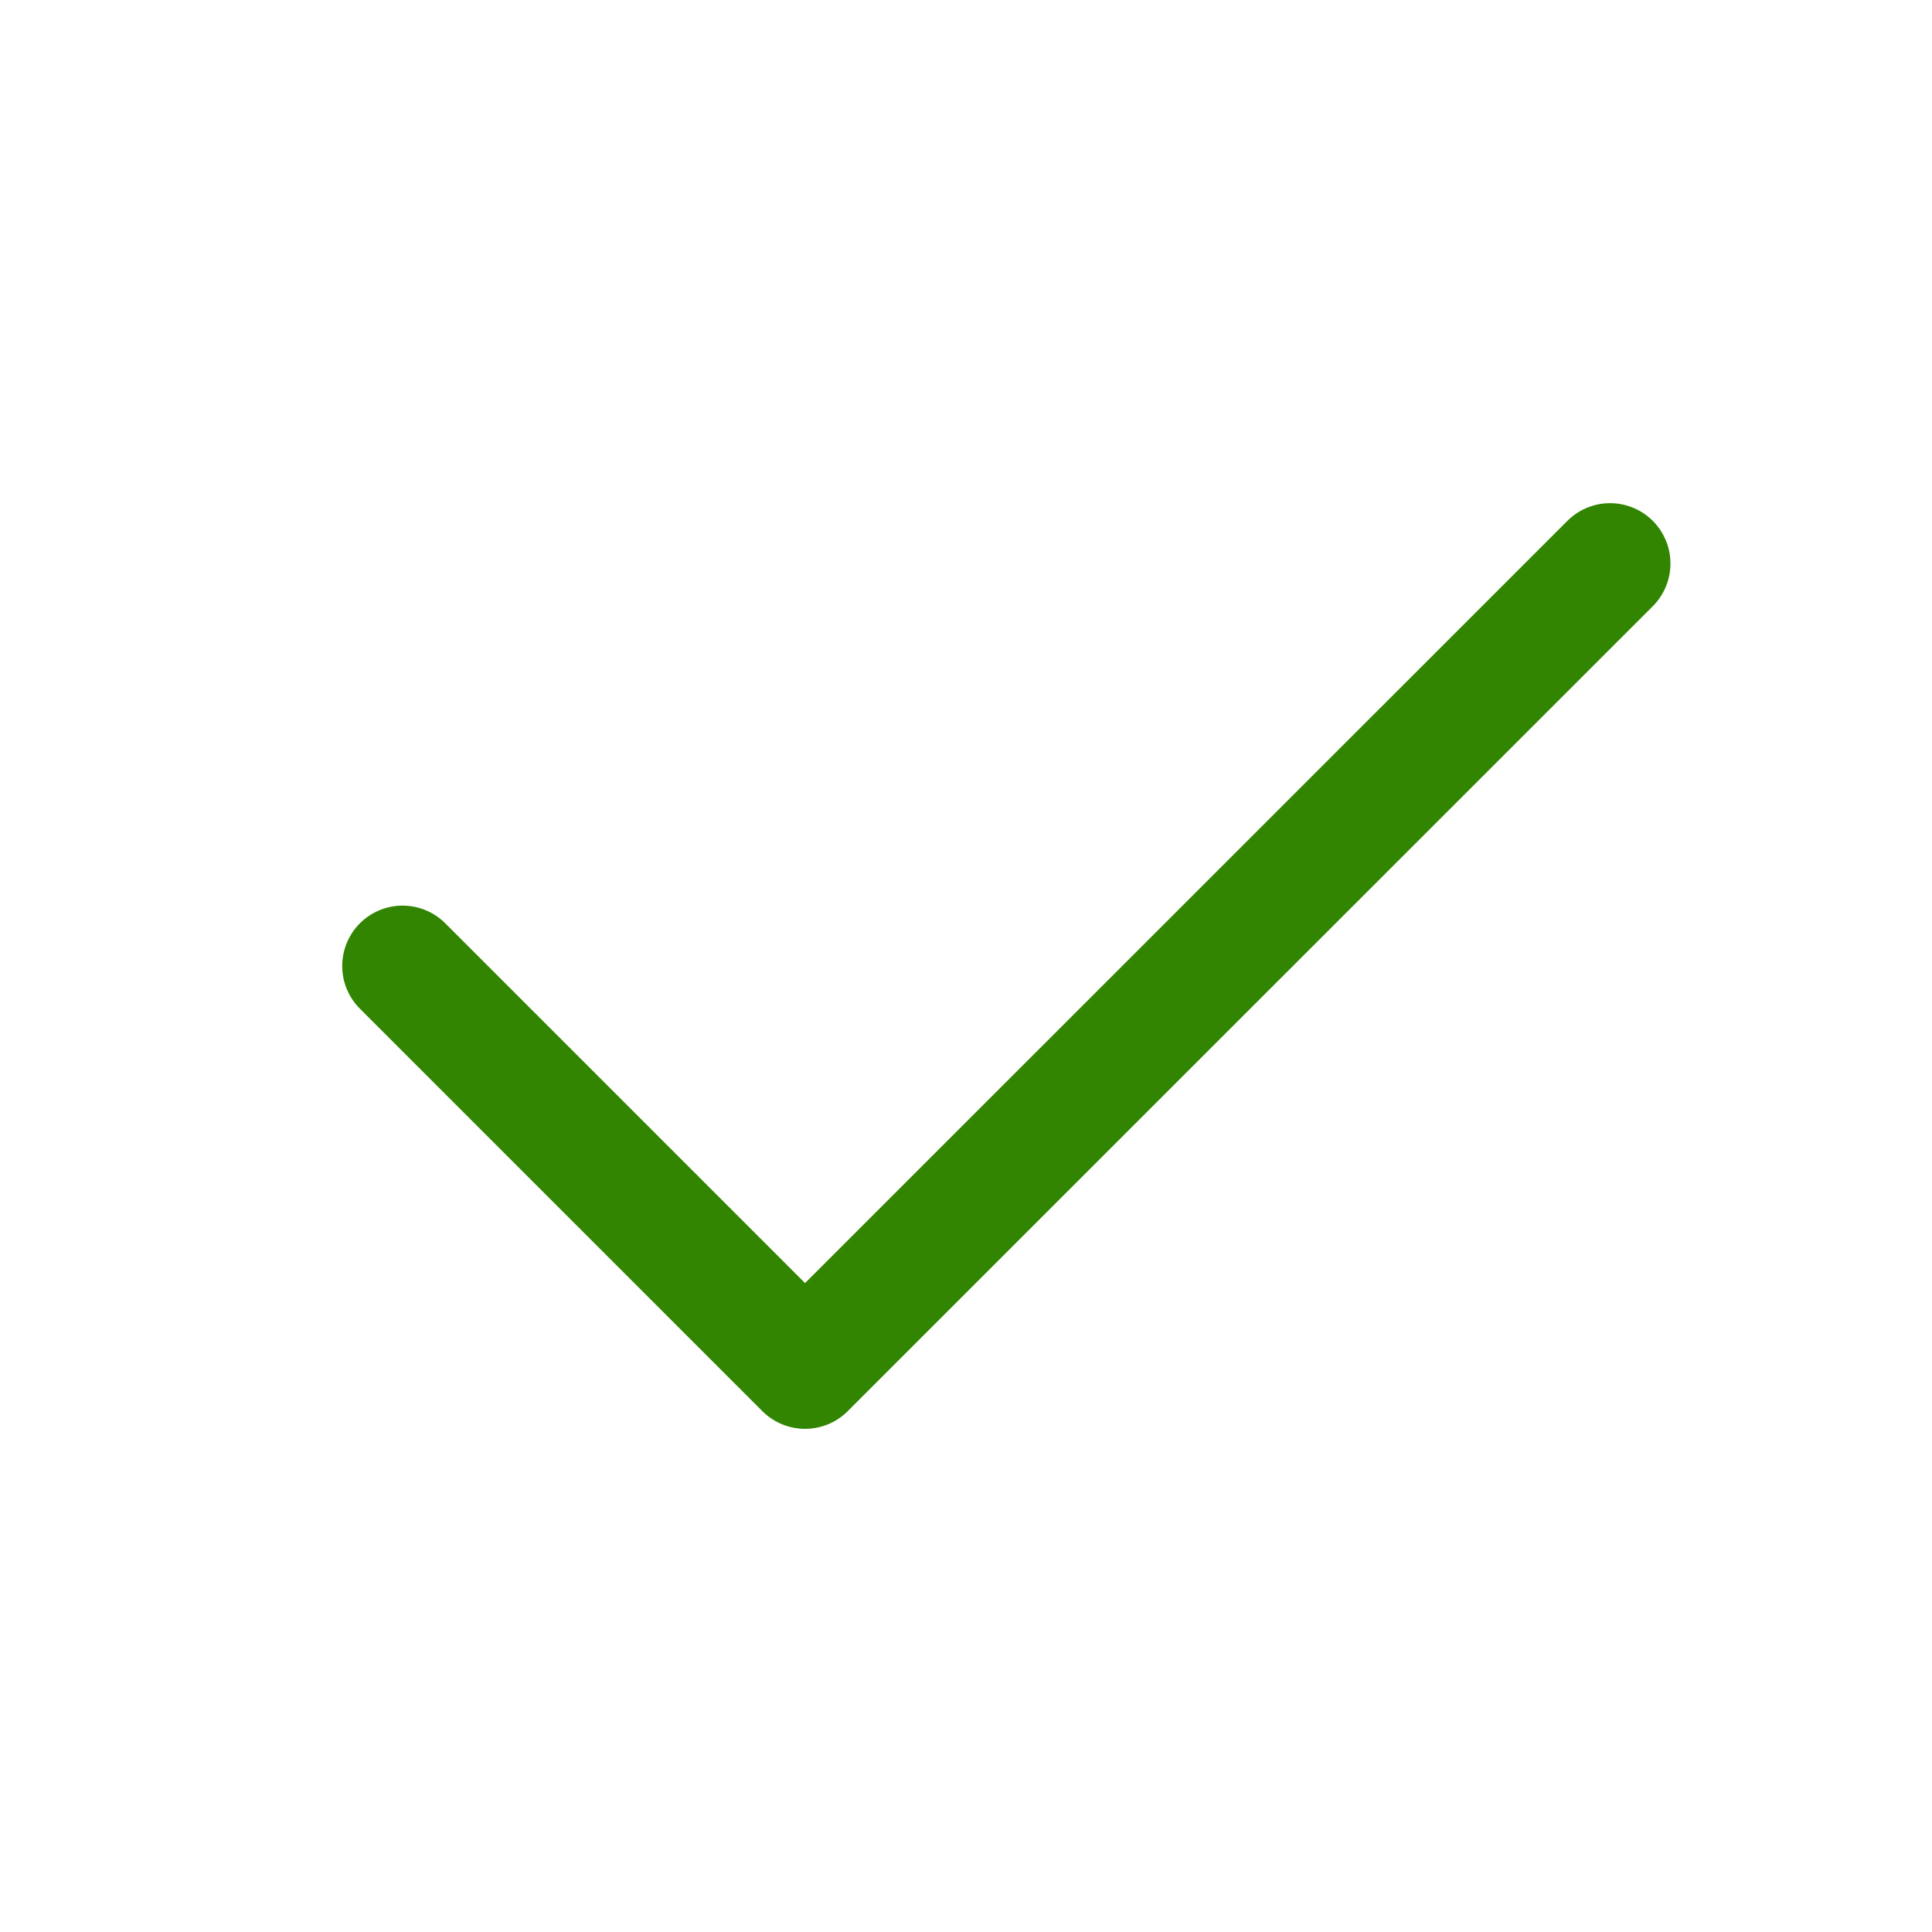
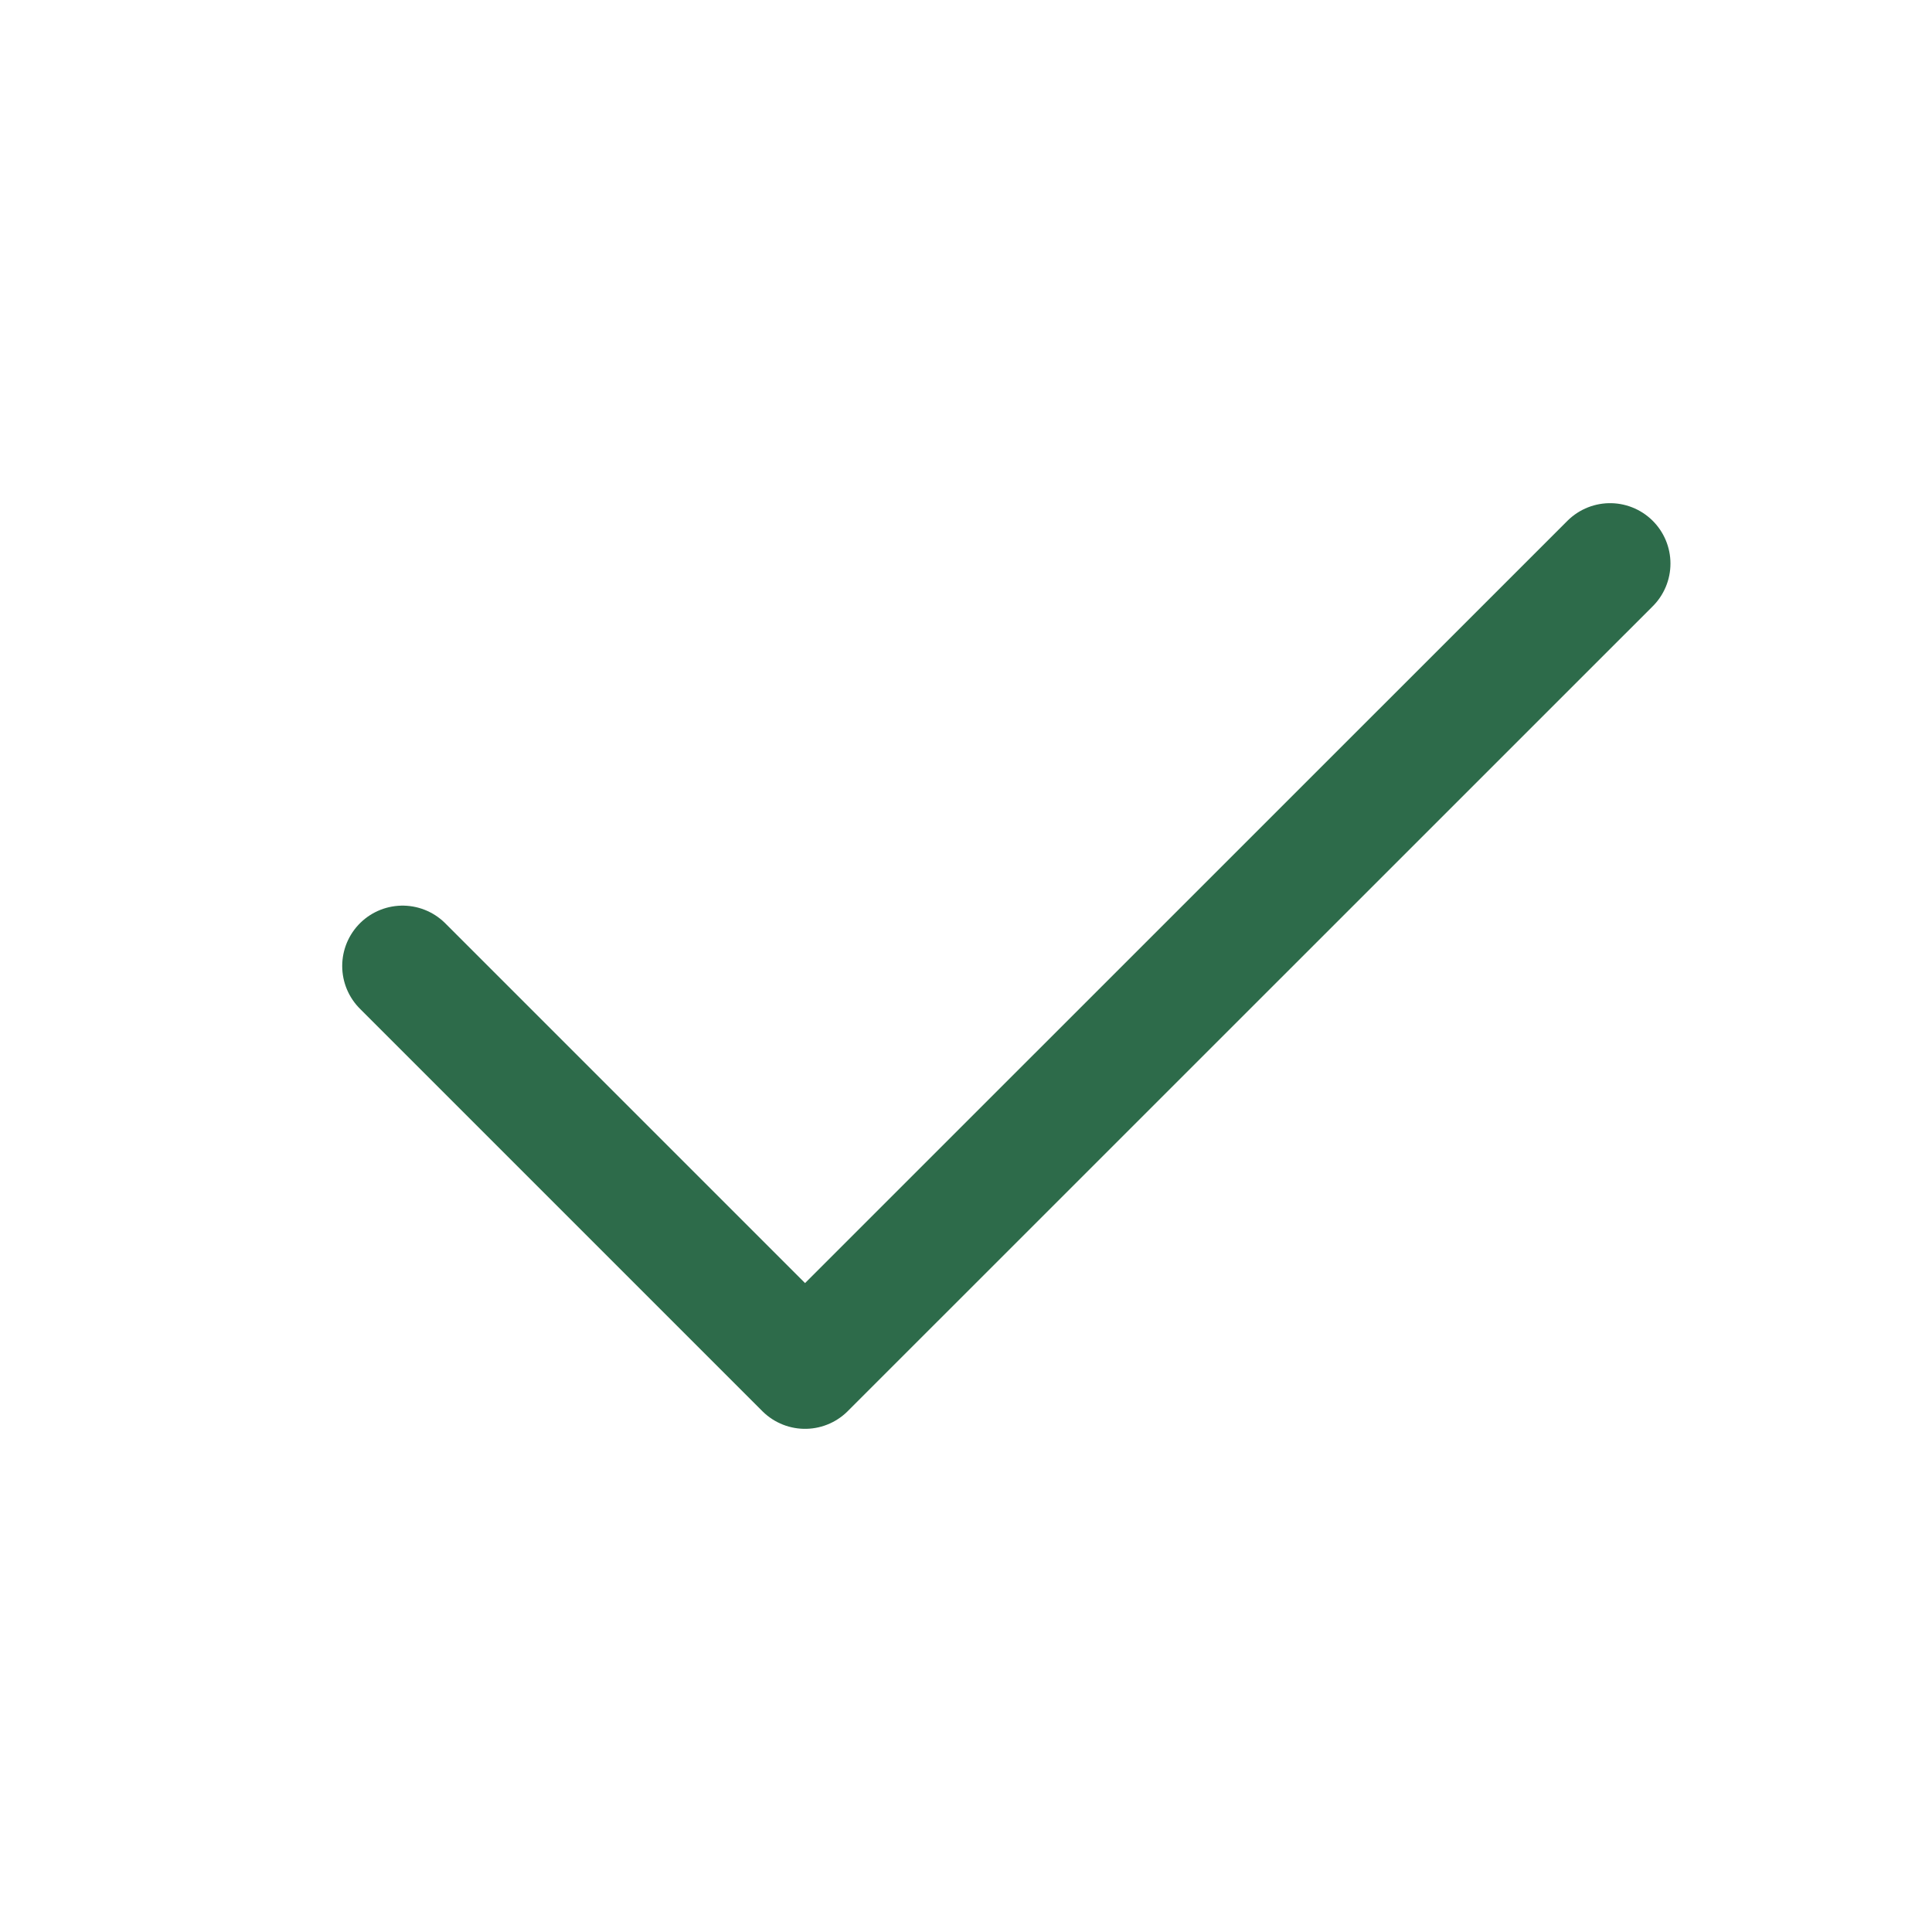
<svg xmlns="http://www.w3.org/2000/svg" width="16" height="16" viewBox="0 0 16 16" fill="none">
-   <path d="M3.334 8L6.667 11.333L13.334 4.667" stroke="#318500" stroke-linecap="round" stroke-linejoin="round" />
+   <path d="M3.334 8L6.667 11.333L13.334 4.667" stroke="#2D6B4A" stroke-linecap="round" stroke-linejoin="round" />
</svg>
